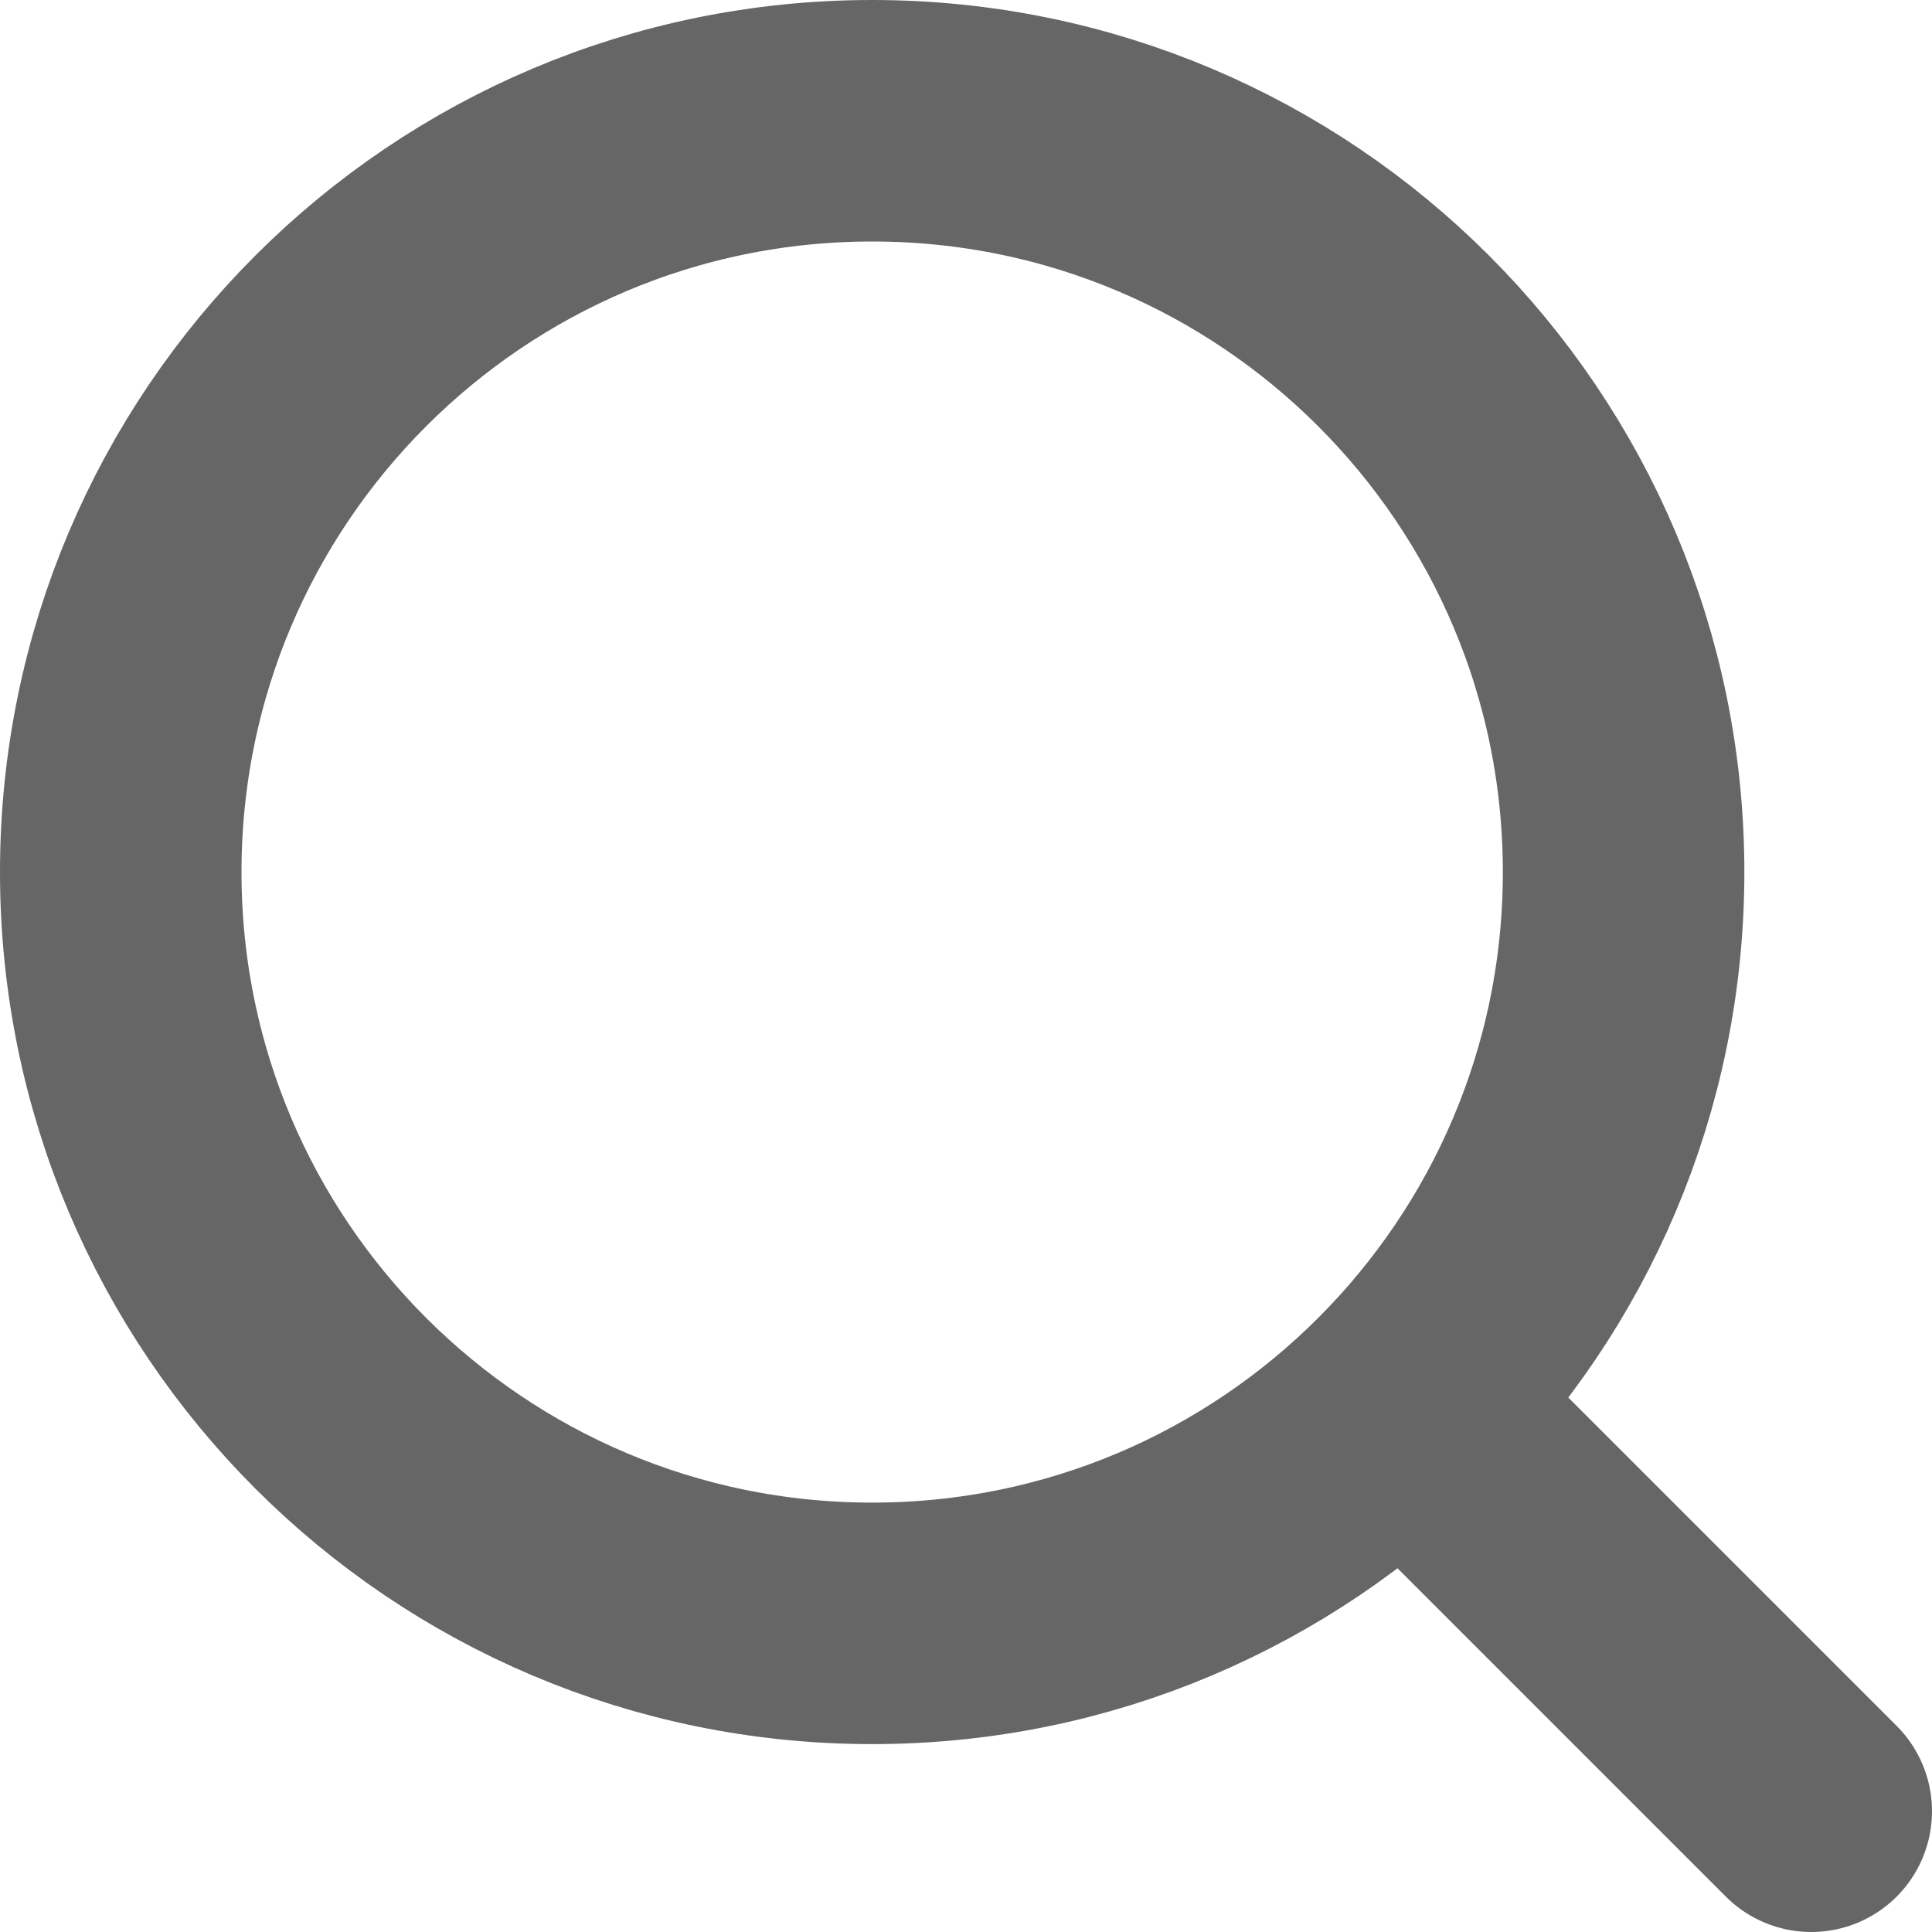
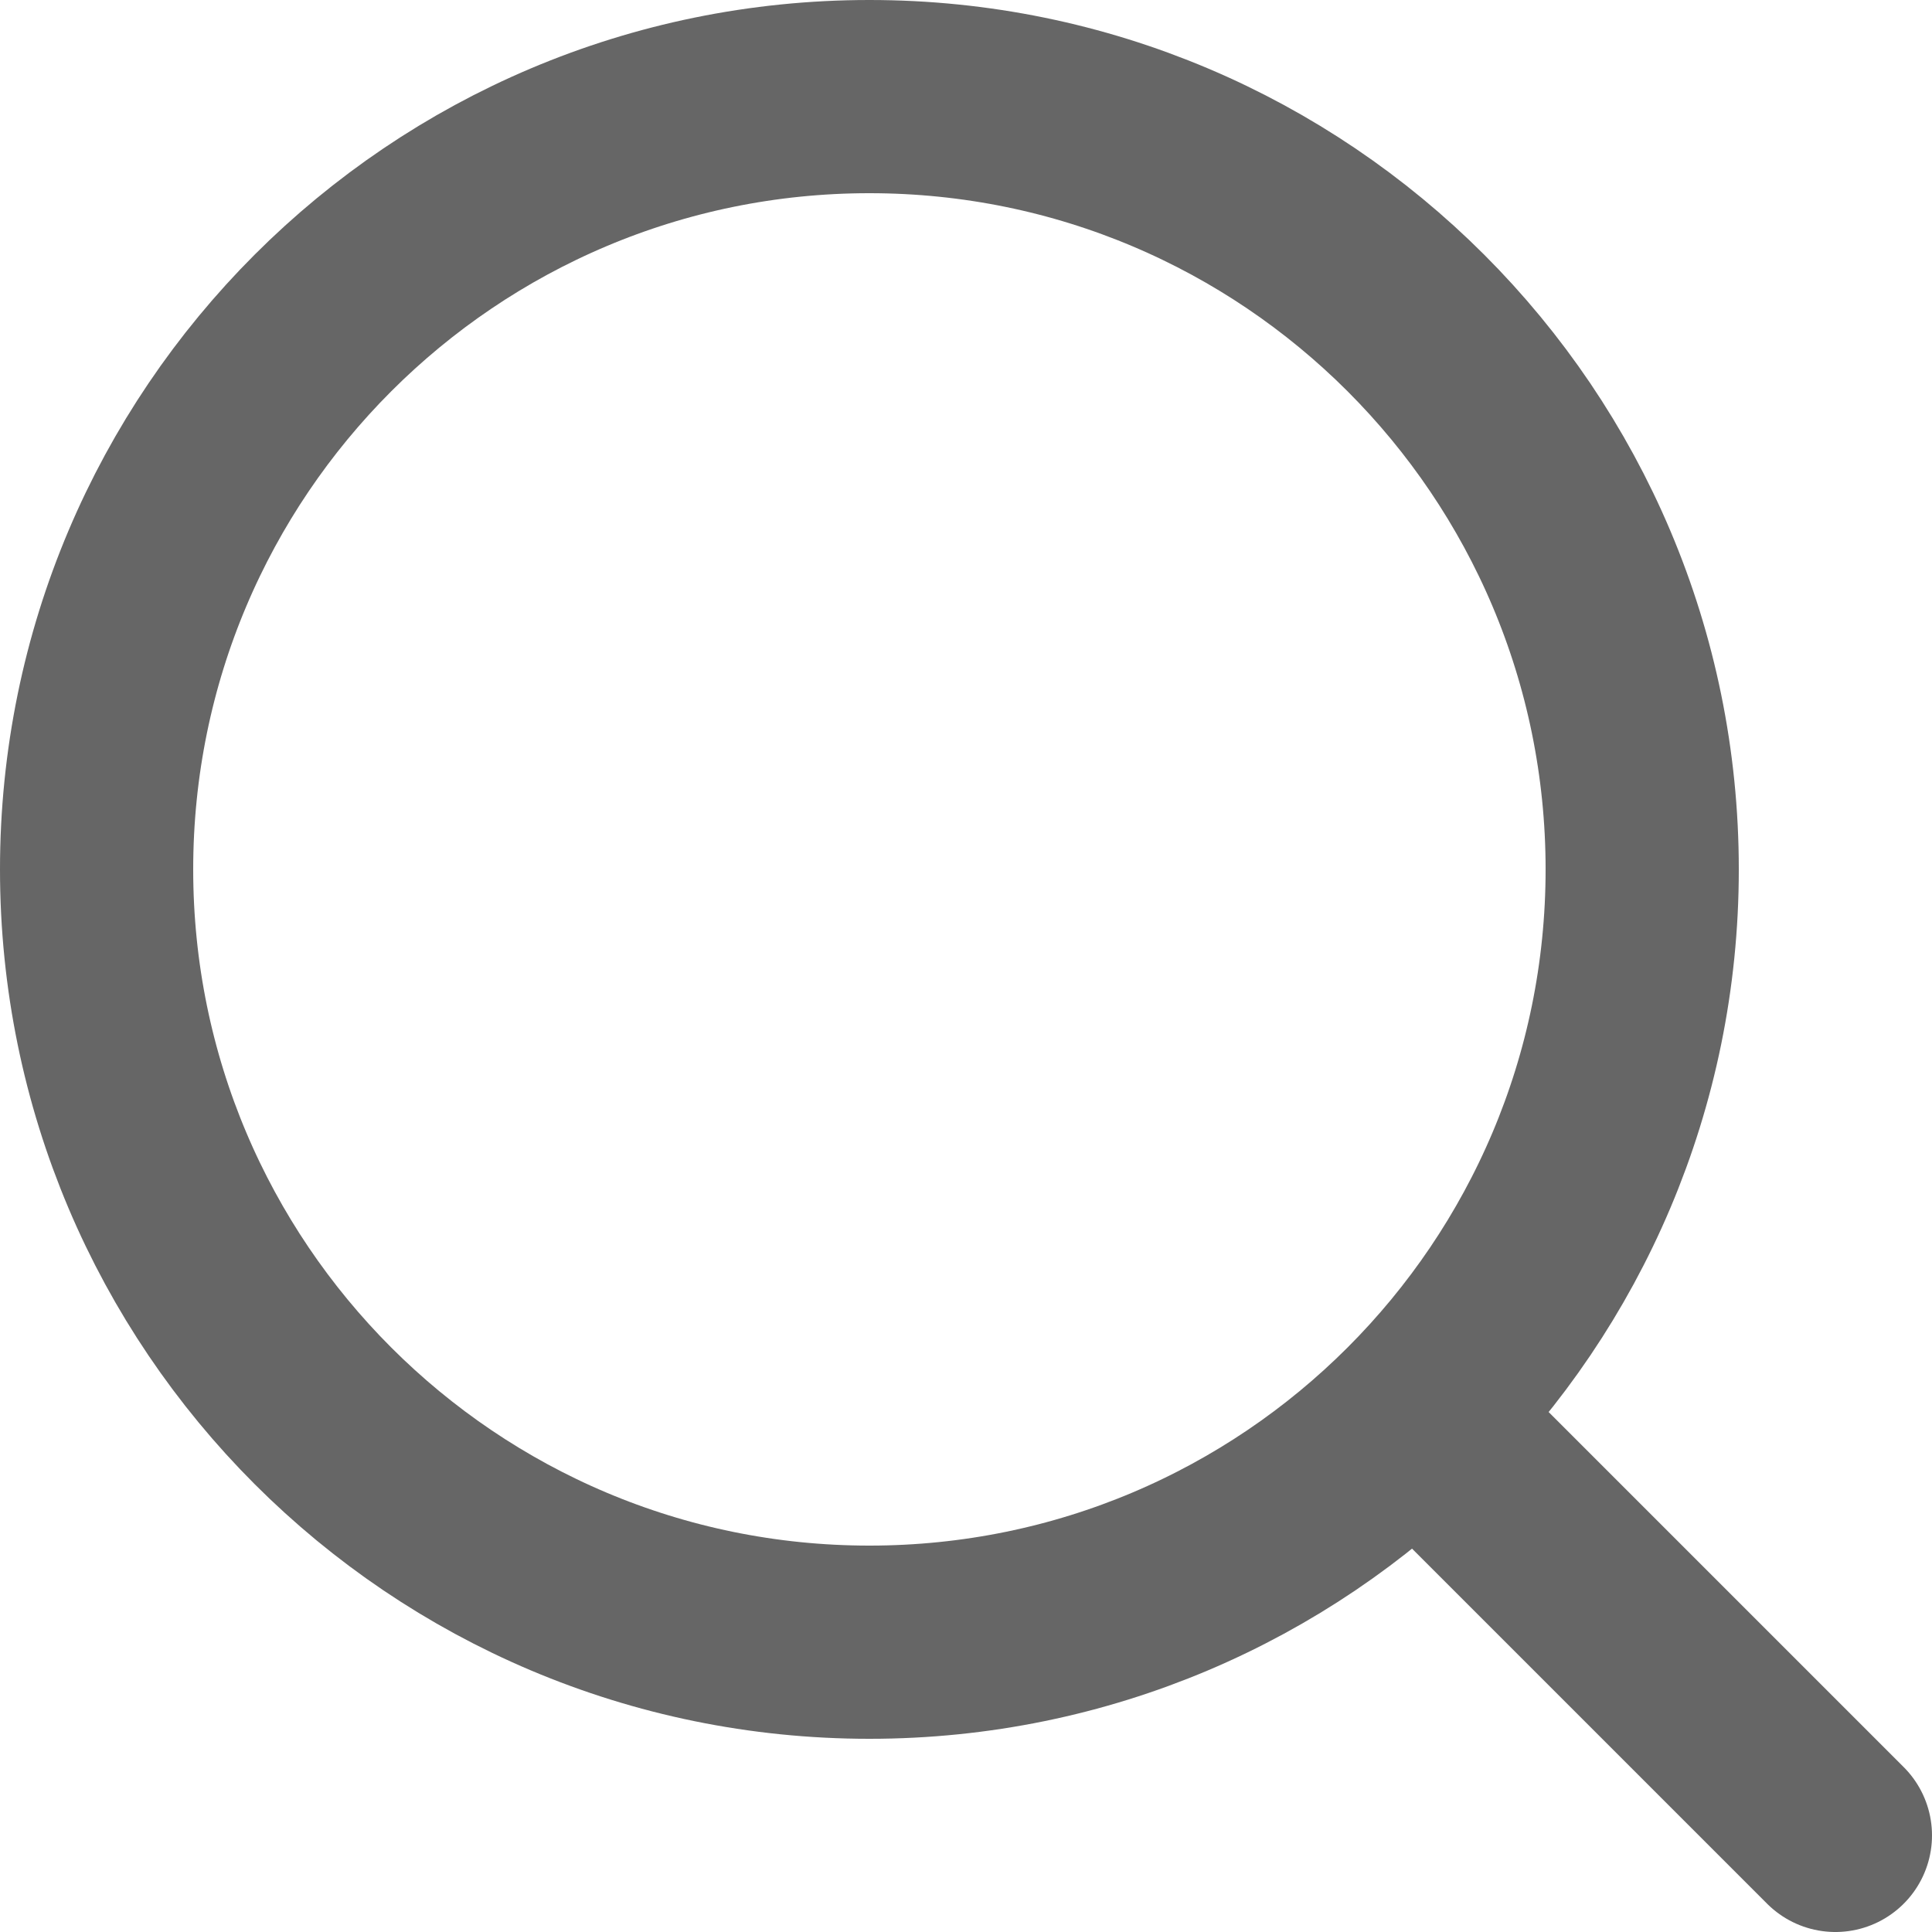
- <svg xmlns="http://www.w3.org/2000/svg" width="16" height="16" viewBox="0 0 16 16" fill="none">
-   <path d="M7.223 13.444C10.66 13.444 13.446 10.659 13.446 7.222C13.446 3.786 10.66 1 7.223 1C3.786 1 1 3.786 1 7.222C1 10.659 3.786 13.444 7.223 13.444Z" stroke="#666666" stroke-width="2" stroke-linecap="round" stroke-linejoin="round" />
-   <path d="M15 15L11.655 11.655" stroke="#666666" stroke-width="2" stroke-linecap="round" stroke-linejoin="round" />
+ <svg xmlns="http://www.w3.org/2000/svg" width="20" height="20" viewBox="0 0 20 20" fill="none">
+   <path d="M9 17C13.418 17 17 13.418 17 9C17 4.582 13.418 1 9 1C4.582 1 1 4.582 1 9C1 13.418 4.582 17 9 17Z" stroke="#666666" stroke-width="2" stroke-linecap="round" stroke-linejoin="round" />
+   <path d="M19 19L14.7 14.7" stroke="#666666" stroke-width="2" stroke-linecap="round" stroke-linejoin="round" />
</svg>
